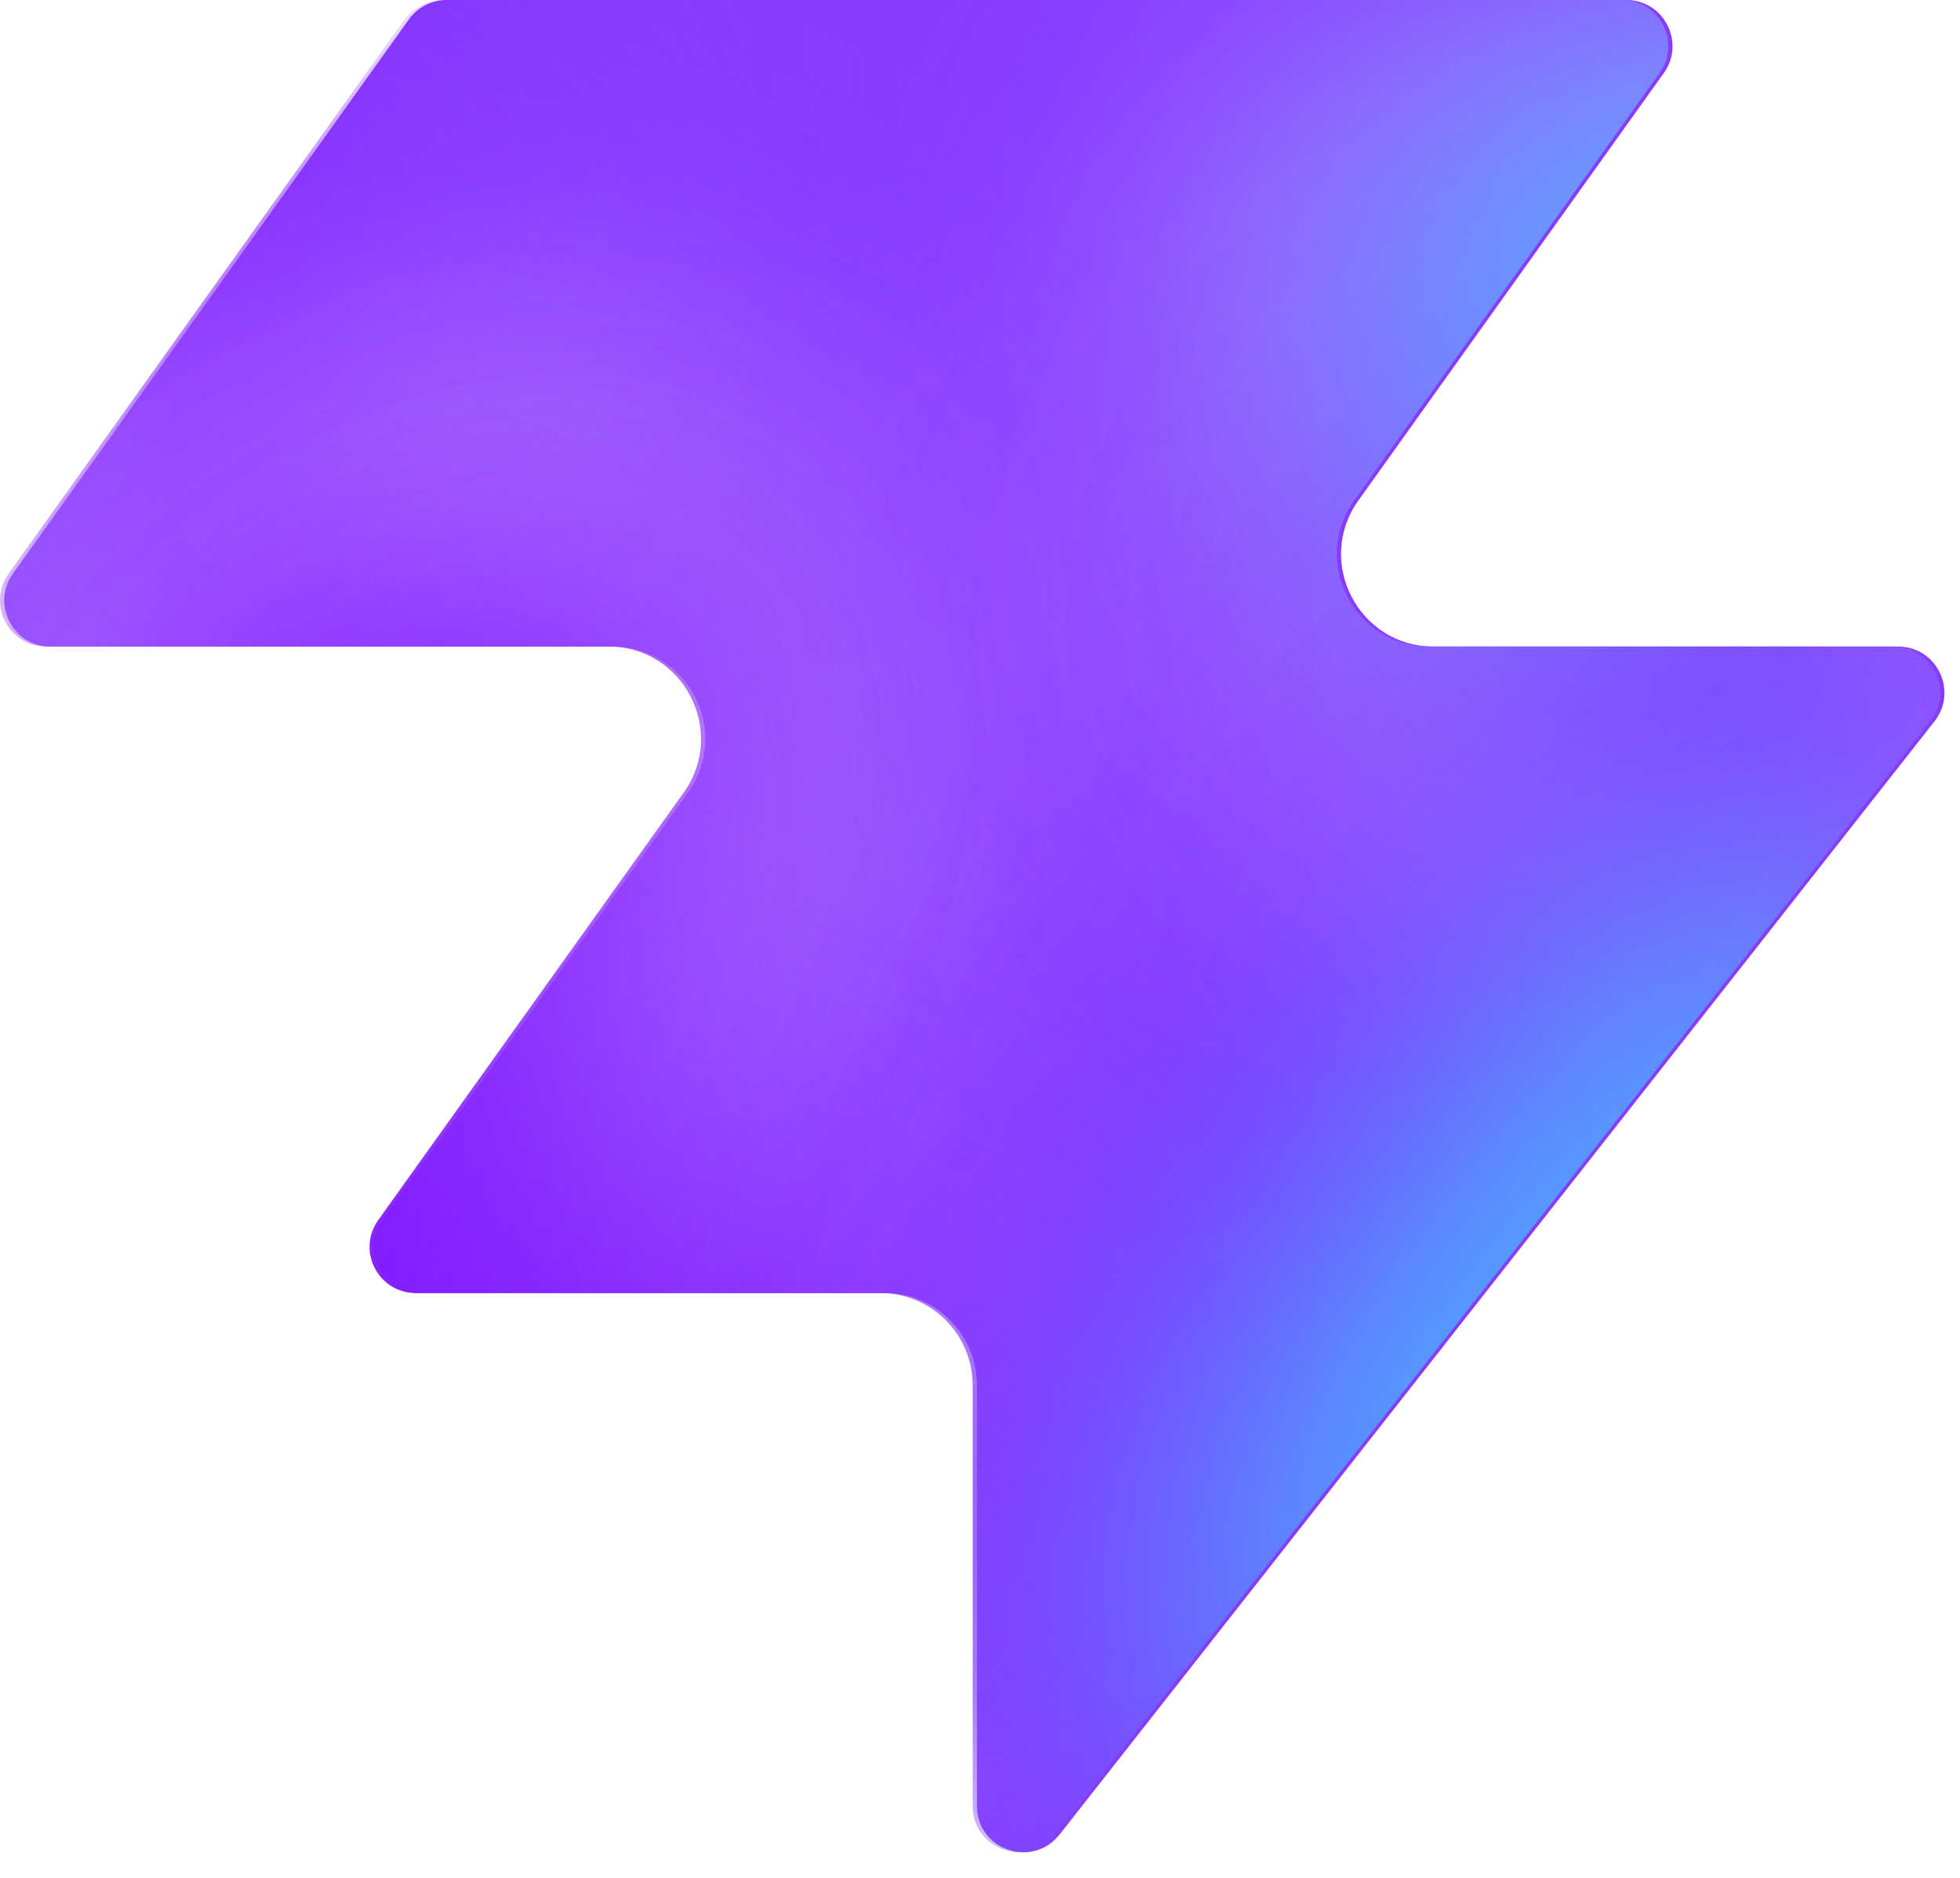
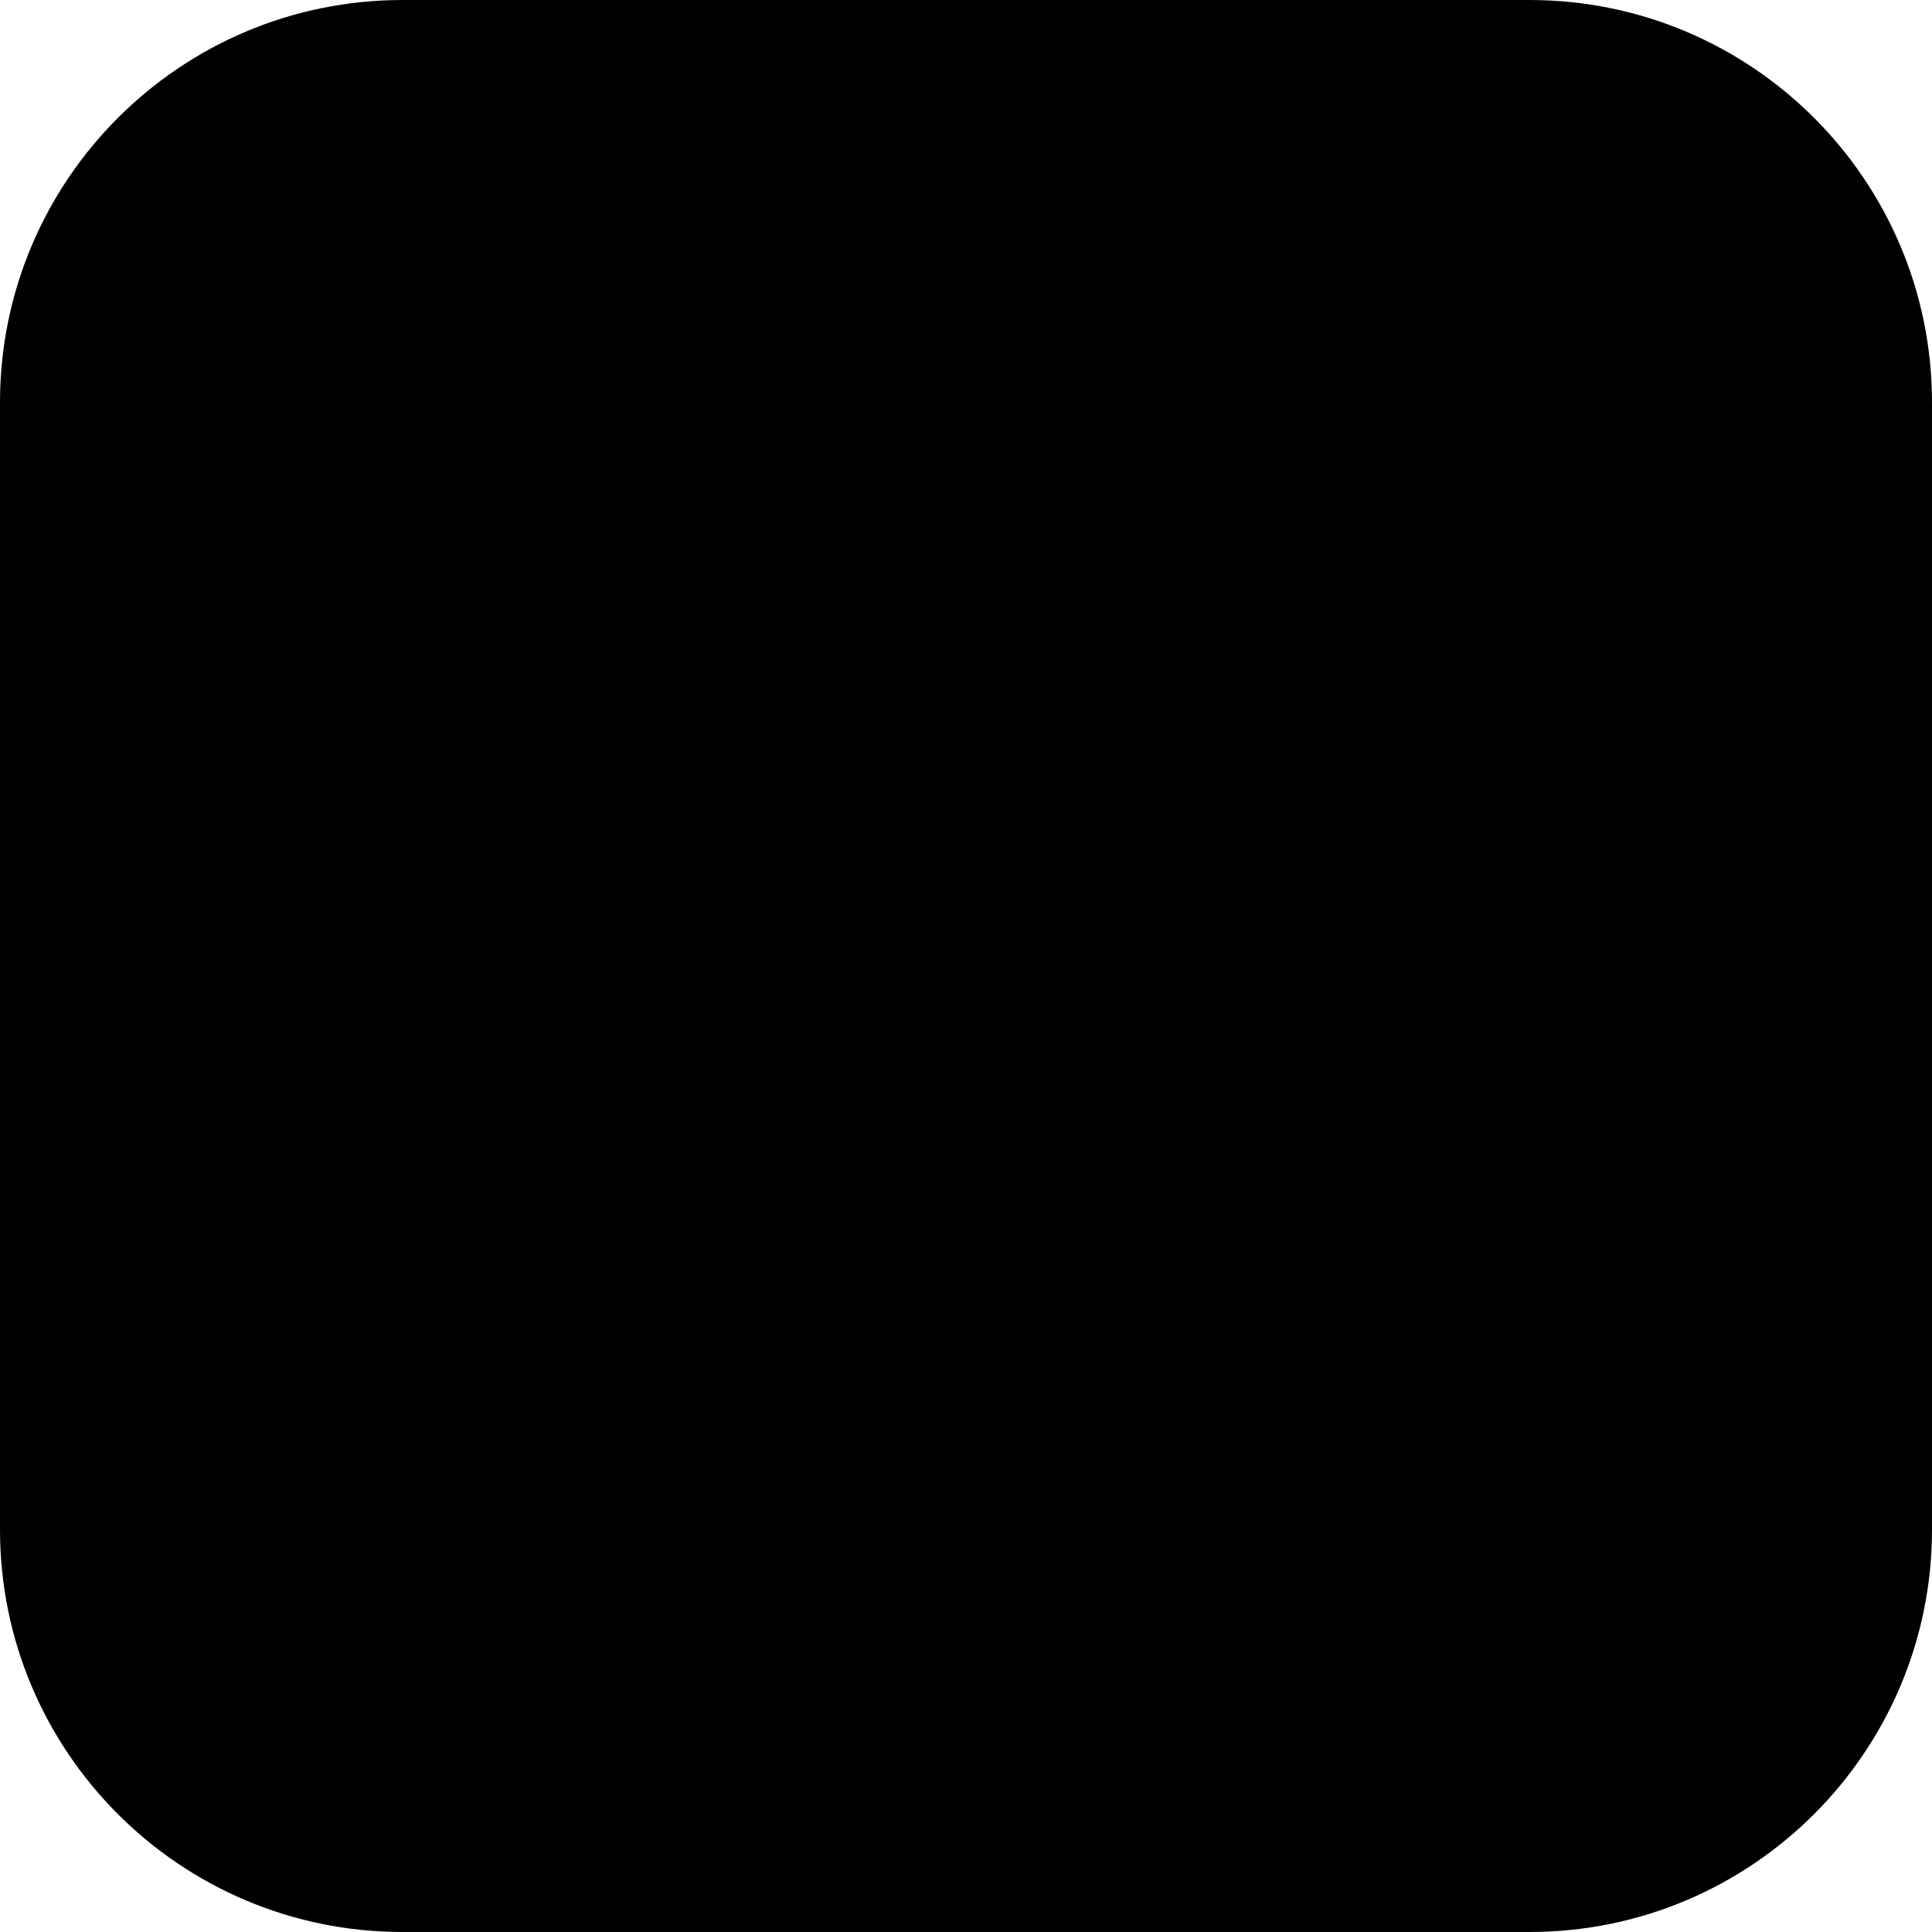
- <svg xmlns="http://www.w3.org/2000/svg" width="48" height="46" fill="none" viewBox="0 0 48 46">
-   <path fill="#863bff" d="M25.946 44.938c-.664.845-2.021.375-2.021-.698V33.937a2.26 2.26 0 0 0-2.262-2.262H10.287c-.92 0-1.456-1.04-.92-1.788l7.48-10.471c1.07-1.497 0-3.578-1.842-3.578H1.237c-.92 0-1.456-1.04-.92-1.788L10.013.474c.214-.297.556-.474.92-.474h28.894c.92 0 1.456 1.04.92 1.788l-7.48 10.471c-1.07 1.498 0 3.579 1.842 3.579h11.377c.943 0 1.473 1.088.89 1.83L25.947 44.94z" style="fill:#863bff;fill:color(display-p3 .525 .23 1);fill-opacity:1" />
-   <mask id="a" width="48" height="46" x="0" y="0" maskUnits="userSpaceOnUse" style="mask-type:alpha">
-     <path fill="#000" d="M25.842 44.938c-.664.844-2.021.375-2.021-.698V33.937a2.26 2.26 0 0 0-2.262-2.262H10.183c-.92 0-1.456-1.04-.92-1.788l7.48-10.471c1.07-1.498 0-3.579-1.842-3.579H1.133c-.92 0-1.456-1.04-.92-1.787L9.91.473c.214-.297.556-.474.92-.474h28.894c.92 0 1.456 1.04.92 1.788l-7.48 10.471c-1.07 1.498 0 3.578 1.842 3.578h11.377c.943 0 1.473 1.088.89 1.832L25.843 44.94z" style="fill:#000;fill-opacity:1" />
-   </mask>
-   <g mask="url(#a)">
-     <g filter="url(#b)">
-       <ellipse cx="5.508" cy="14.704" fill="#ede6ff" rx="5.508" ry="14.704" style="fill:#ede6ff;fill:color(display-p3 .927 .903 1);fill-opacity:1" transform="matrix(.00324 1 1 -.00324 -4.47 31.516)" />
-     </g>
-     <g filter="url(#c)">
-       <ellipse cx="10.399" cy="29.851" fill="#ede6ff" rx="10.399" ry="29.851" style="fill:#ede6ff;fill:color(display-p3 .927 .903 1);fill-opacity:1" transform="matrix(.00324 1 1 -.00324 -39.328 7.883)" />
-     </g>
-     <g filter="url(#d)">
-       <ellipse cx="5.508" cy="30.487" fill="#7e14ff" rx="5.508" ry="30.487" style="fill:#7e14ff;fill:color(display-p3 .492 .077 1);fill-opacity:1" transform="rotate(89.814 -25.913 -14.639)scale(1 -1)" />
-     </g>
-     <g filter="url(#e)">
-       <ellipse cx="5.508" cy="30.599" fill="#7e14ff" rx="5.508" ry="30.599" style="fill:#7e14ff;fill:color(display-p3 .492 .077 1);fill-opacity:1" transform="rotate(89.814 -32.644 -3.334)scale(1 -1)" />
-     </g>
-     <g filter="url(#f)">
-       <ellipse cx="5.508" cy="30.599" fill="#7e14ff" rx="5.508" ry="30.599" style="fill:#7e14ff;fill:color(display-p3 .492 .077 1);fill-opacity:1" transform="matrix(.00324 1 1 -.00324 -34.34 30.47)" />
-     </g>
-     <g filter="url(#g)">
-       <ellipse cx="14.072" cy="22.078" fill="#ede6ff" rx="14.072" ry="22.078" style="fill:#ede6ff;fill:color(display-p3 .927 .903 1);fill-opacity:1" transform="rotate(93.35 24.506 48.493)scale(-1 1)" />
-     </g>
-     <g filter="url(#h)">
-       <ellipse cx="3.47" cy="21.501" fill="#7e14ff" rx="3.47" ry="21.501" style="fill:#7e14ff;fill:color(display-p3 .492 .077 1);fill-opacity:1" transform="rotate(89.009 28.708 47.59)scale(-1 1)" />
-     </g>
-     <g filter="url(#i)">
-       <ellipse cx="3.47" cy="21.501" fill="#7e14ff" rx="3.47" ry="21.501" style="fill:#7e14ff;fill:color(display-p3 .492 .077 1);fill-opacity:1" transform="rotate(89.009 28.708 47.59)scale(-1 1)" />
-     </g>
-     <g filter="url(#j)">
-       <ellipse cx=".387" cy="8.972" fill="#7e14ff" rx="4.407" ry="29.108" style="fill:#7e14ff;fill:color(display-p3 .492 .077 1);fill-opacity:1" transform="rotate(39.51 .387 8.972)" />
-     </g>
-     <g filter="url(#k)">
-       <ellipse cx="47.523" cy="-6.092" fill="#7e14ff" rx="4.407" ry="29.108" style="fill:#7e14ff;fill:color(display-p3 .492 .077 1);fill-opacity:1" transform="rotate(37.892 47.523 -6.092)" />
-     </g>
-     <g filter="url(#l)">
-       <ellipse cx="41.412" cy="6.333" fill="#47bfff" rx="5.971" ry="9.665" style="fill:#47bfff;fill:color(display-p3 .28 .748 1);fill-opacity:1" transform="rotate(37.892 41.412 6.333)" />
-     </g>
-     <g filter="url(#m)">
-       <ellipse cx="-1.879" cy="38.332" fill="#7e14ff" rx="4.407" ry="29.108" style="fill:#7e14ff;fill:color(display-p3 .492 .077 1);fill-opacity:1" transform="rotate(37.892 -1.88 38.332)" />
-     </g>
-     <g filter="url(#n)">
-       <ellipse cx="-1.879" cy="38.332" fill="#7e14ff" rx="4.407" ry="29.108" style="fill:#7e14ff;fill:color(display-p3 .492 .077 1);fill-opacity:1" transform="rotate(37.892 -1.88 38.332)" />
-     </g>
-     <g filter="url(#o)">
-       <ellipse cx="35.651" cy="29.907" fill="#7e14ff" rx="4.407" ry="29.108" style="fill:#7e14ff;fill:color(display-p3 .492 .077 1);fill-opacity:1" transform="rotate(37.892 35.651 29.907)" />
-     </g>
-     <g filter="url(#p)">
-       <ellipse cx="38.418" cy="32.4" fill="#47bfff" rx="5.971" ry="15.297" style="fill:#47bfff;fill:color(display-p3 .28 .748 1);fill-opacity:1" transform="rotate(37.892 38.418 32.4)" />
-     </g>
-   </g>
-   <defs>
-     <filter id="b" width="60.045" height="41.654" x="-19.77" y="16.149" color-interpolation-filters="sRGB" filterUnits="userSpaceOnUse">
-       <feFlood flood-opacity="0" result="BackgroundImageFix" />
-       <feBlend in="SourceGraphic" in2="BackgroundImageFix" result="shape" />
-       <feGaussianBlur result="effect1_foregroundBlur_2002_17158" stdDeviation="7.659" />
-     </filter>
-     <filter id="c" width="90.34" height="51.437" x="-54.613" y="-7.533" color-interpolation-filters="sRGB" filterUnits="userSpaceOnUse">
-       <feFlood flood-opacity="0" result="BackgroundImageFix" />
-       <feBlend in="SourceGraphic" in2="BackgroundImageFix" result="shape" />
-       <feGaussianBlur result="effect1_foregroundBlur_2002_17158" stdDeviation="7.659" />
-     </filter>
-     <filter id="d" width="79.355" height="29.4" x="-49.64" y="2.03" color-interpolation-filters="sRGB" filterUnits="userSpaceOnUse">
-       <feFlood flood-opacity="0" result="BackgroundImageFix" />
-       <feBlend in="SourceGraphic" in2="BackgroundImageFix" result="shape" />
-       <feGaussianBlur result="effect1_foregroundBlur_2002_17158" stdDeviation="4.596" />
-     </filter>
-     <filter id="e" width="79.579" height="29.4" x="-45.045" y="20.029" color-interpolation-filters="sRGB" filterUnits="userSpaceOnUse">
-       <feFlood flood-opacity="0" result="BackgroundImageFix" />
-       <feBlend in="SourceGraphic" in2="BackgroundImageFix" result="shape" />
-       <feGaussianBlur result="effect1_foregroundBlur_2002_17158" stdDeviation="4.596" />
-     </filter>
-     <filter id="f" width="79.579" height="29.4" x="-43.513" y="21.178" color-interpolation-filters="sRGB" filterUnits="userSpaceOnUse">
-       <feFlood flood-opacity="0" result="BackgroundImageFix" />
-       <feBlend in="SourceGraphic" in2="BackgroundImageFix" result="shape" />
-       <feGaussianBlur result="effect1_foregroundBlur_2002_17158" stdDeviation="4.596" />
-     </filter>
-     <filter id="g" width="74.749" height="58.852" x="15.756" y="-17.901" color-interpolation-filters="sRGB" filterUnits="userSpaceOnUse">
-       <feFlood flood-opacity="0" result="BackgroundImageFix" />
-       <feBlend in="SourceGraphic" in2="BackgroundImageFix" result="shape" />
-       <feGaussianBlur result="effect1_foregroundBlur_2002_17158" stdDeviation="7.659" />
-     </filter>
-     <filter id="h" width="61.377" height="25.362" x="23.548" y="2.284" color-interpolation-filters="sRGB" filterUnits="userSpaceOnUse">
-       <feFlood flood-opacity="0" result="BackgroundImageFix" />
-       <feBlend in="SourceGraphic" in2="BackgroundImageFix" result="shape" />
-       <feGaussianBlur result="effect1_foregroundBlur_2002_17158" stdDeviation="4.596" />
-     </filter>
-     <filter id="i" width="61.377" height="25.362" x="23.548" y="2.284" color-interpolation-filters="sRGB" filterUnits="userSpaceOnUse">
-       <feFlood flood-opacity="0" result="BackgroundImageFix" />
-       <feBlend in="SourceGraphic" in2="BackgroundImageFix" result="shape" />
-       <feGaussianBlur result="effect1_foregroundBlur_2002_17158" stdDeviation="4.596" />
-     </filter>
-     <filter id="j" width="56.045" height="63.649" x="-27.636" y="-22.853" color-interpolation-filters="sRGB" filterUnits="userSpaceOnUse">
-       <feFlood flood-opacity="0" result="BackgroundImageFix" />
-       <feBlend in="SourceGraphic" in2="BackgroundImageFix" result="shape" />
-       <feGaussianBlur result="effect1_foregroundBlur_2002_17158" stdDeviation="4.596" />
-     </filter>
-     <filter id="k" width="54.814" height="64.646" x="20.116" y="-38.415" color-interpolation-filters="sRGB" filterUnits="userSpaceOnUse">
-       <feFlood flood-opacity="0" result="BackgroundImageFix" />
-       <feBlend in="SourceGraphic" in2="BackgroundImageFix" result="shape" />
-       <feGaussianBlur result="effect1_foregroundBlur_2002_17158" stdDeviation="4.596" />
-     </filter>
-     <filter id="l" width="33.541" height="35.313" x="24.641" y="-11.323" color-interpolation-filters="sRGB" filterUnits="userSpaceOnUse">
-       <feFlood flood-opacity="0" result="BackgroundImageFix" />
-       <feBlend in="SourceGraphic" in2="BackgroundImageFix" result="shape" />
-       <feGaussianBlur result="effect1_foregroundBlur_2002_17158" stdDeviation="4.596" />
-     </filter>
-     <filter id="m" width="54.814" height="64.646" x="-29.286" y="6.009" color-interpolation-filters="sRGB" filterUnits="userSpaceOnUse">
-       <feFlood flood-opacity="0" result="BackgroundImageFix" />
-       <feBlend in="SourceGraphic" in2="BackgroundImageFix" result="shape" />
-       <feGaussianBlur result="effect1_foregroundBlur_2002_17158" stdDeviation="4.596" />
-     </filter>
-     <filter id="n" width="54.814" height="64.646" x="-29.286" y="6.009" color-interpolation-filters="sRGB" filterUnits="userSpaceOnUse">
-       <feFlood flood-opacity="0" result="BackgroundImageFix" />
-       <feBlend in="SourceGraphic" in2="BackgroundImageFix" result="shape" />
-       <feGaussianBlur result="effect1_foregroundBlur_2002_17158" stdDeviation="4.596" />
-     </filter>
-     <filter id="o" width="54.814" height="64.646" x="8.244" y="-2.416" color-interpolation-filters="sRGB" filterUnits="userSpaceOnUse">
-       <feFlood flood-opacity="0" result="BackgroundImageFix" />
-       <feBlend in="SourceGraphic" in2="BackgroundImageFix" result="shape" />
-       <feGaussianBlur result="effect1_foregroundBlur_2002_17158" stdDeviation="4.596" />
-     </filter>
-     <filter id="p" width="39.409" height="43.623" x="18.713" y="10.588" color-interpolation-filters="sRGB" filterUnits="userSpaceOnUse">
-       <feFlood flood-opacity="0" result="BackgroundImageFix" />
-       <feBlend in="SourceGraphic" in2="BackgroundImageFix" result="shape" />
-       <feGaussianBlur result="effect1_foregroundBlur_2002_17158" stdDeviation="4.596" />
-     </filter>
-   </defs>
+ <svg xmlns="http://www.w3.org/2000/svg" viewBox="0 0 48 48">
+   <rect width="48" height="48" rx="10" fill="oklch(51% 0.17 30)" />
+   <text x="24" y="32" text-anchor="middle" font-family="Georgia, 'Iowan Old Style', 'Times New Roman', serif" font-style="italic" font-weight="600" font-size="22" fill="oklch(98% 0.008 80)">MK</text>
</svg>
